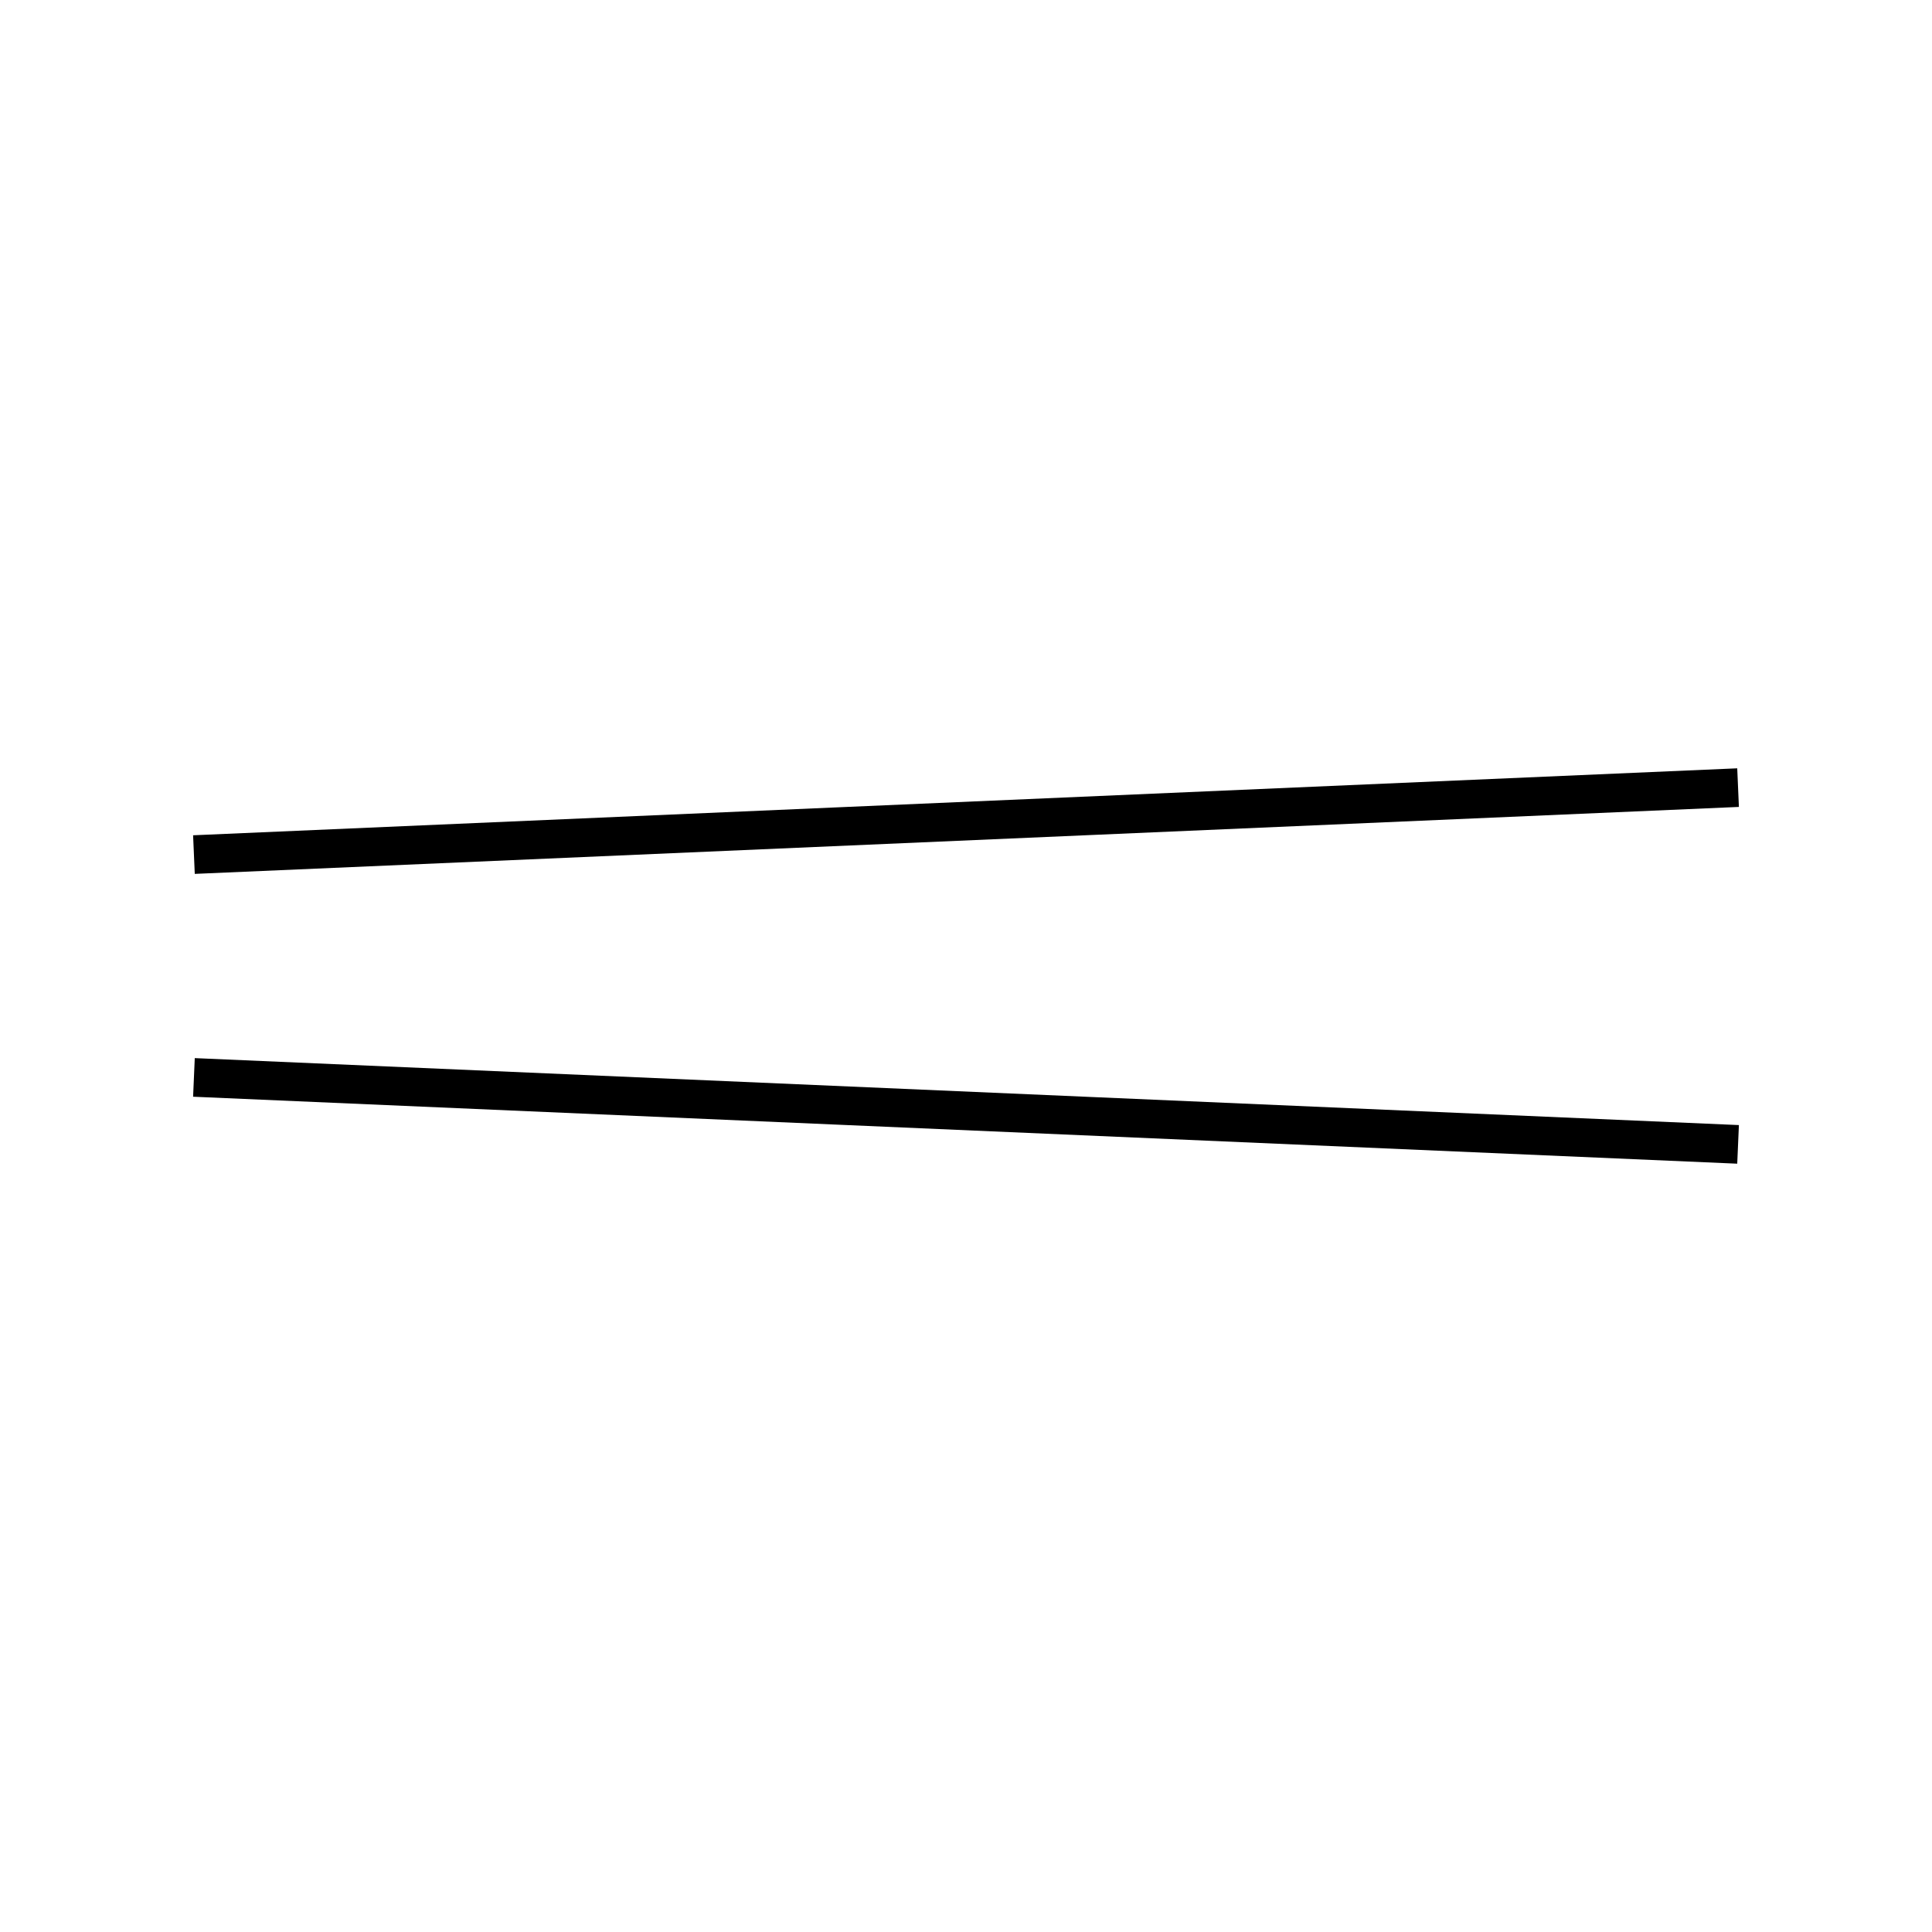
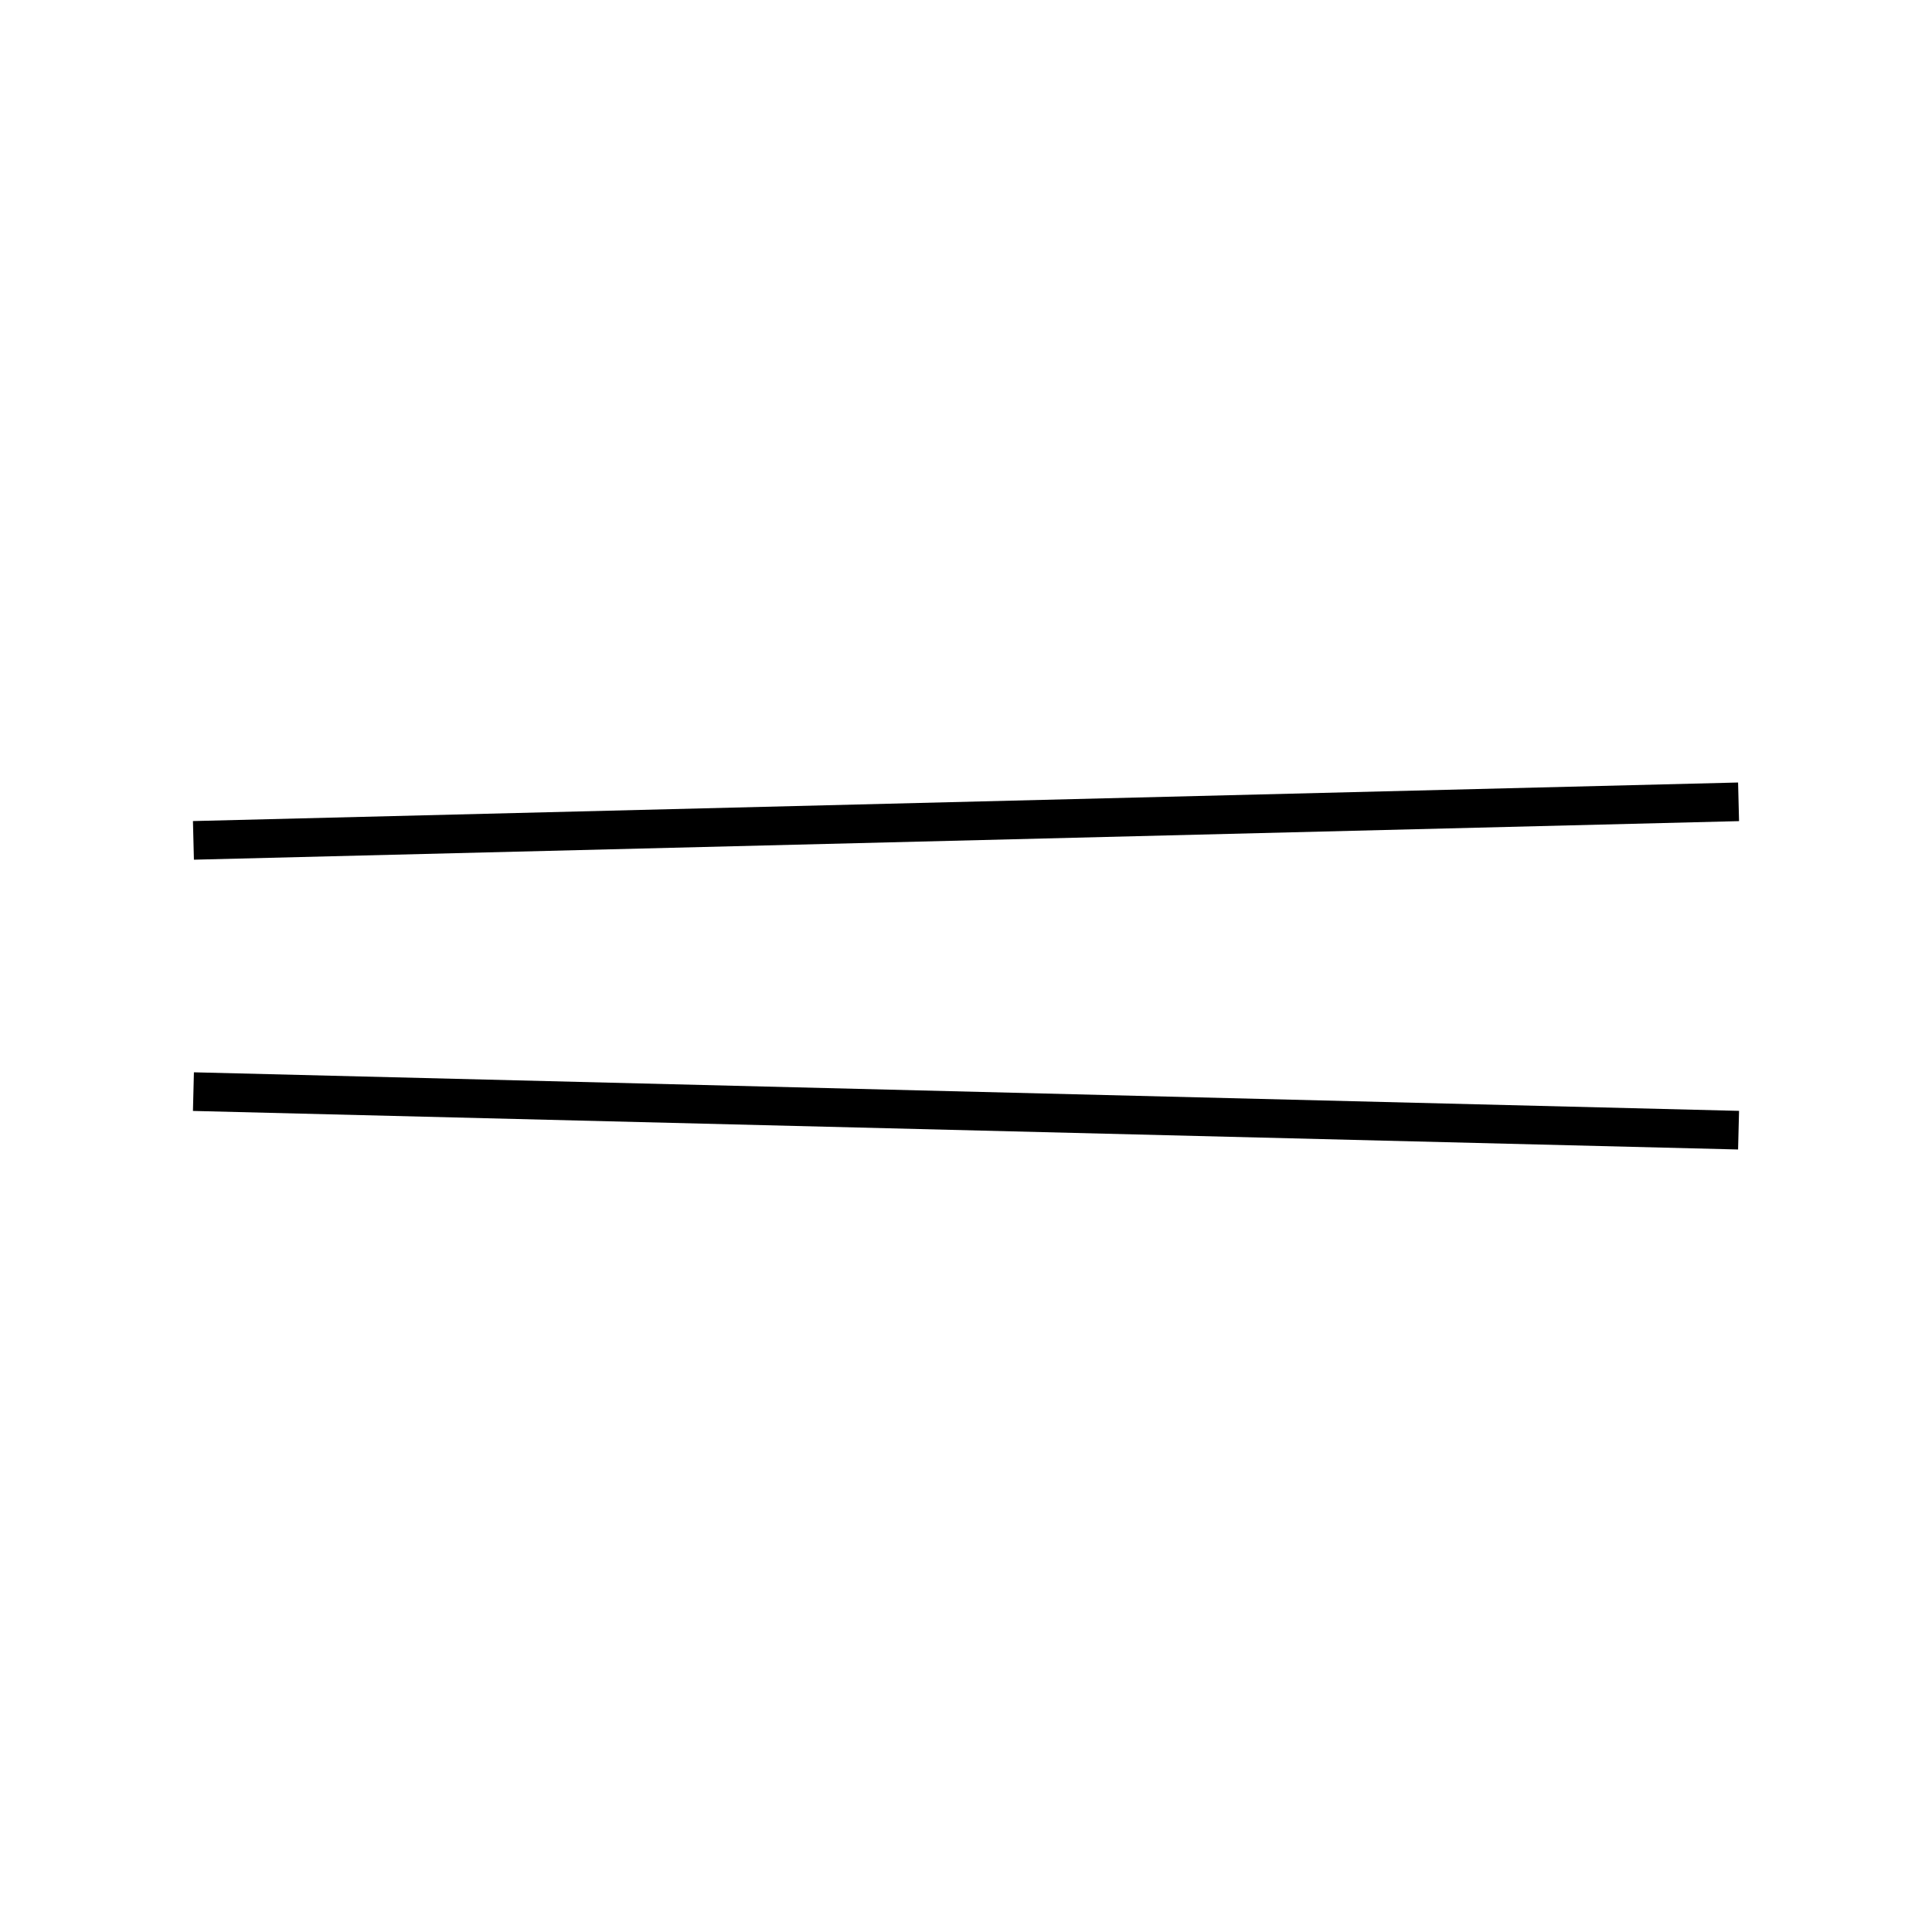
<svg xmlns="http://www.w3.org/2000/svg" height="100" width="100">
  <rect stroke-width="5" stroke="#ffffff" fill="#ffffff" height="100" width="100" y="0" x="0" />
-   <line x1="89.962" y1="40.767" x2="10.038" y2="44.233" stroke-width="2" stroke="black" />
-   <line x1="89.962" y1="59.233" x2="10.038" y2="55.767" stroke-width="2" stroke="black" />
+   <line x1="89.988" y1="41.502" x2="10.012" y2="43.498" stroke-width="2" stroke="black" />
+   <line x1="89.988" y1="58.498" x2="10.012" y2="56.502" stroke-width="2" stroke="black" />
</svg>
